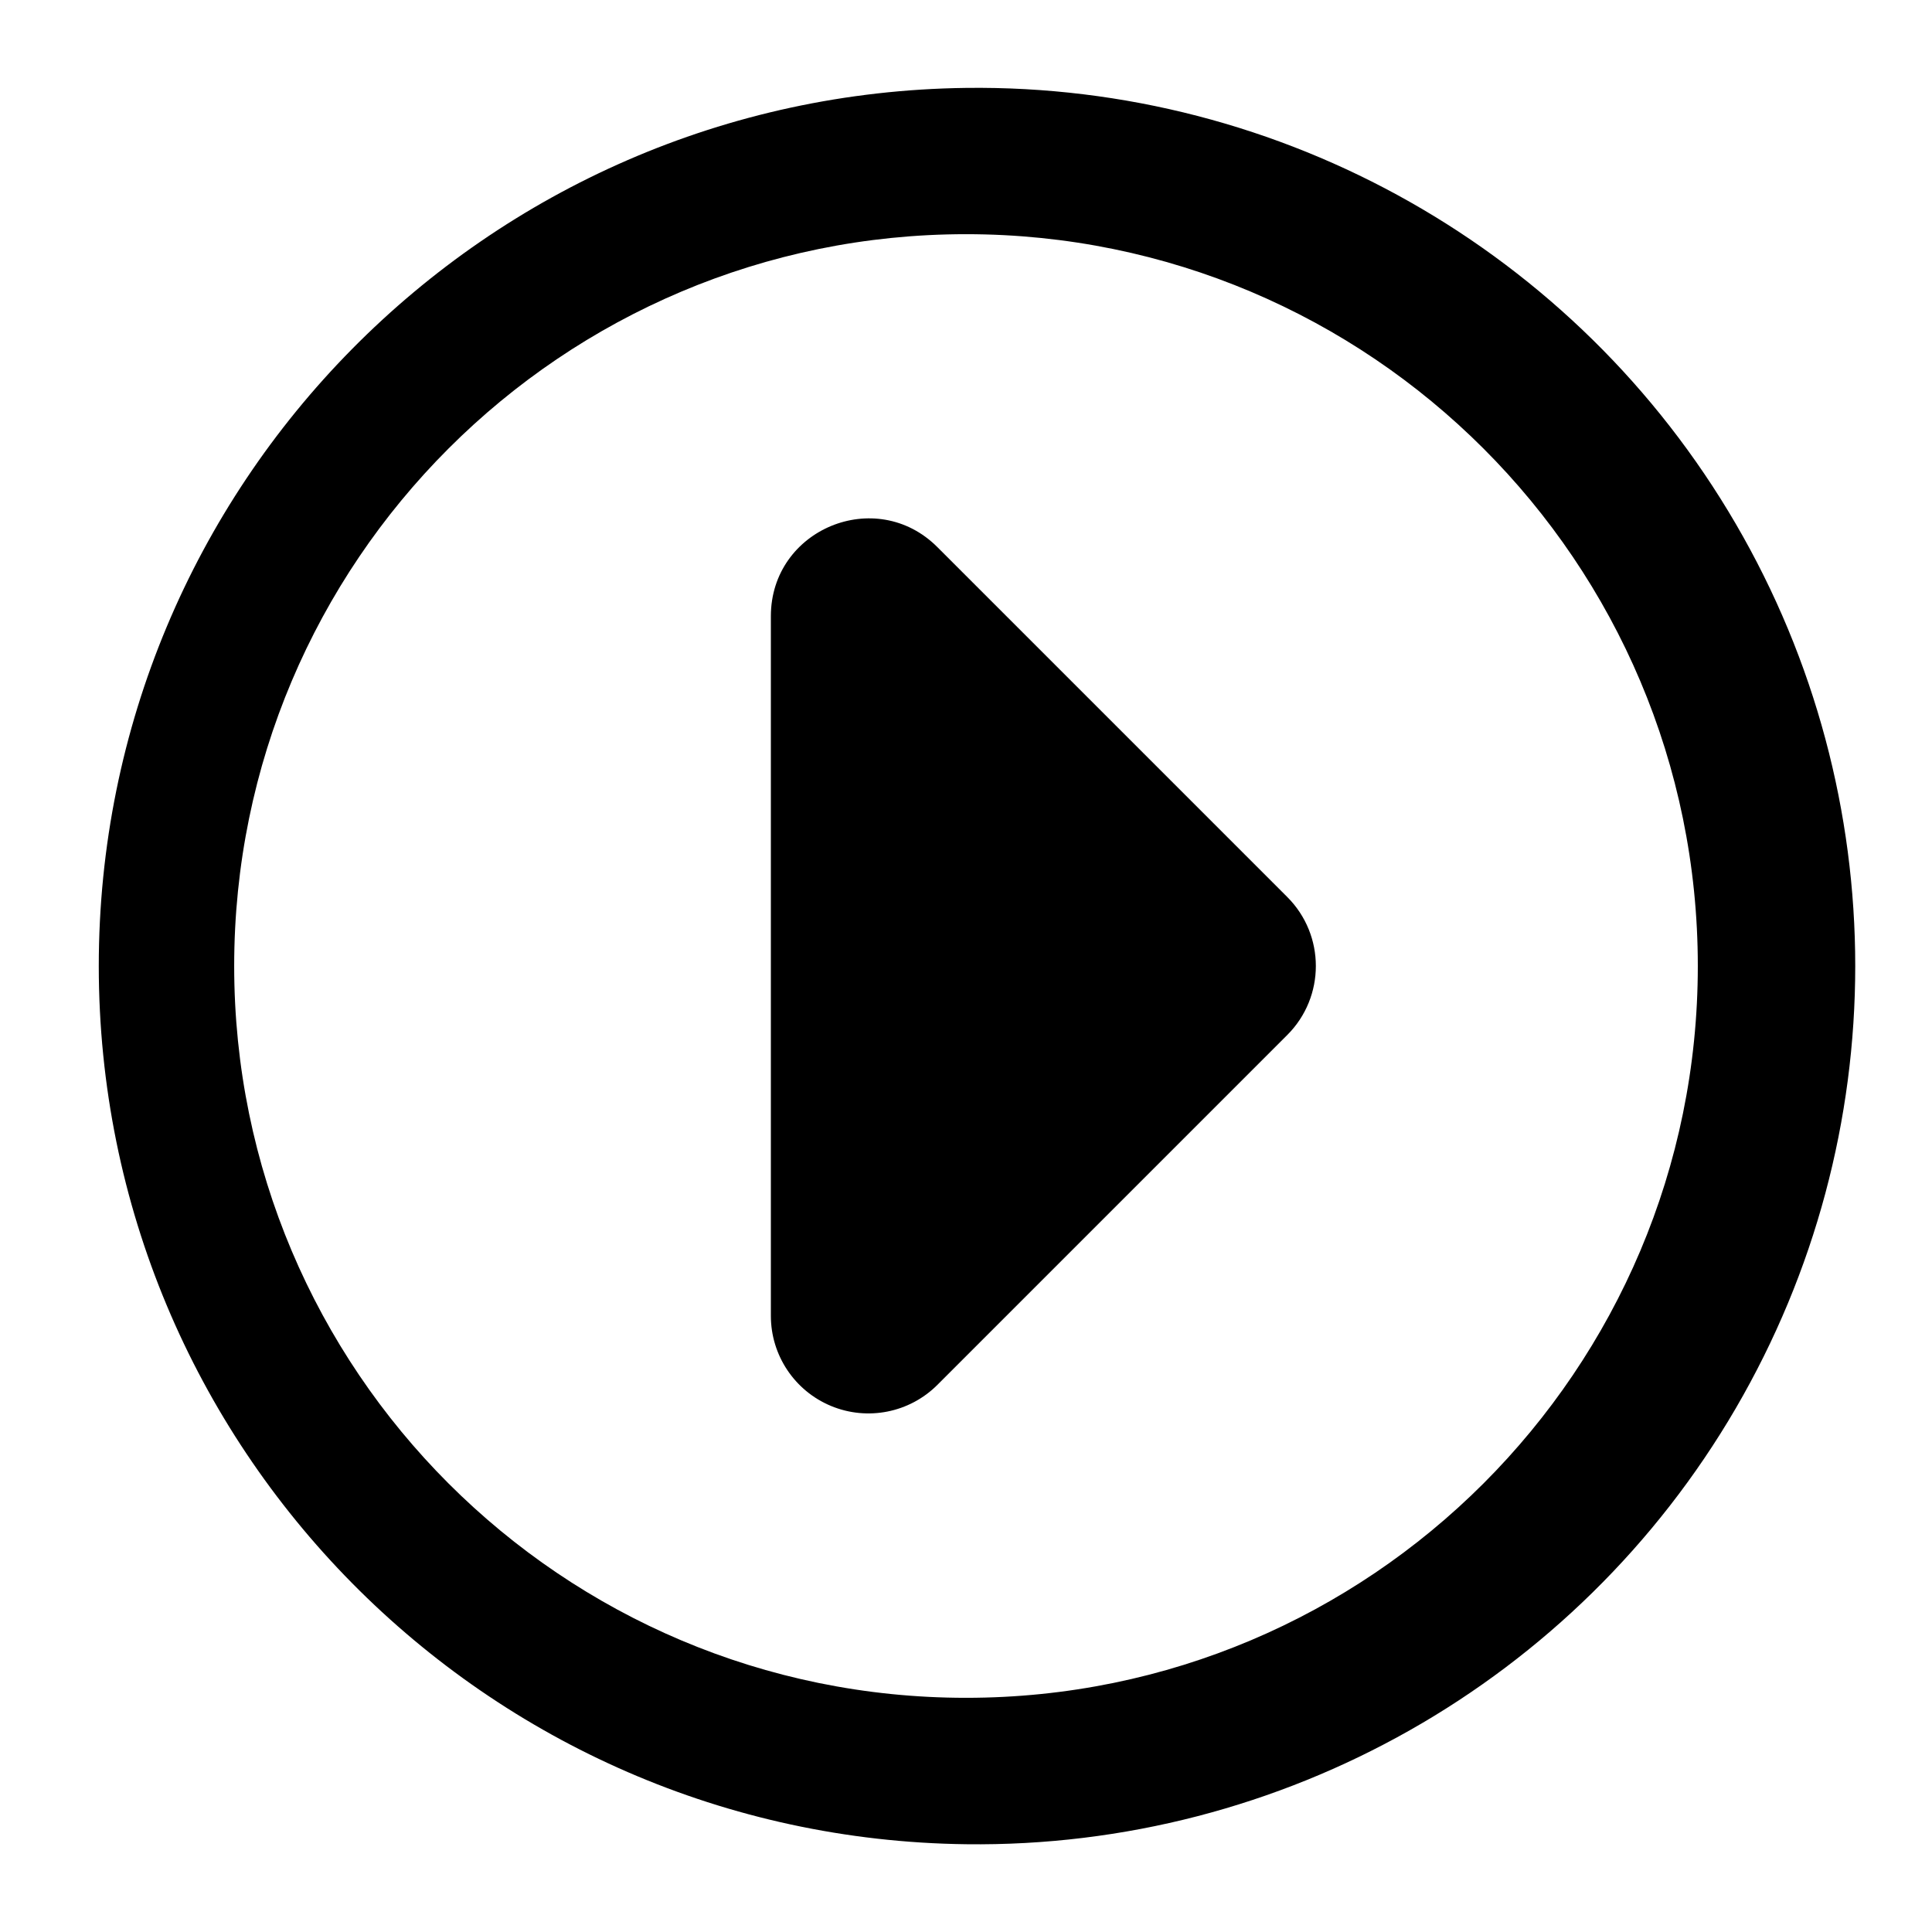
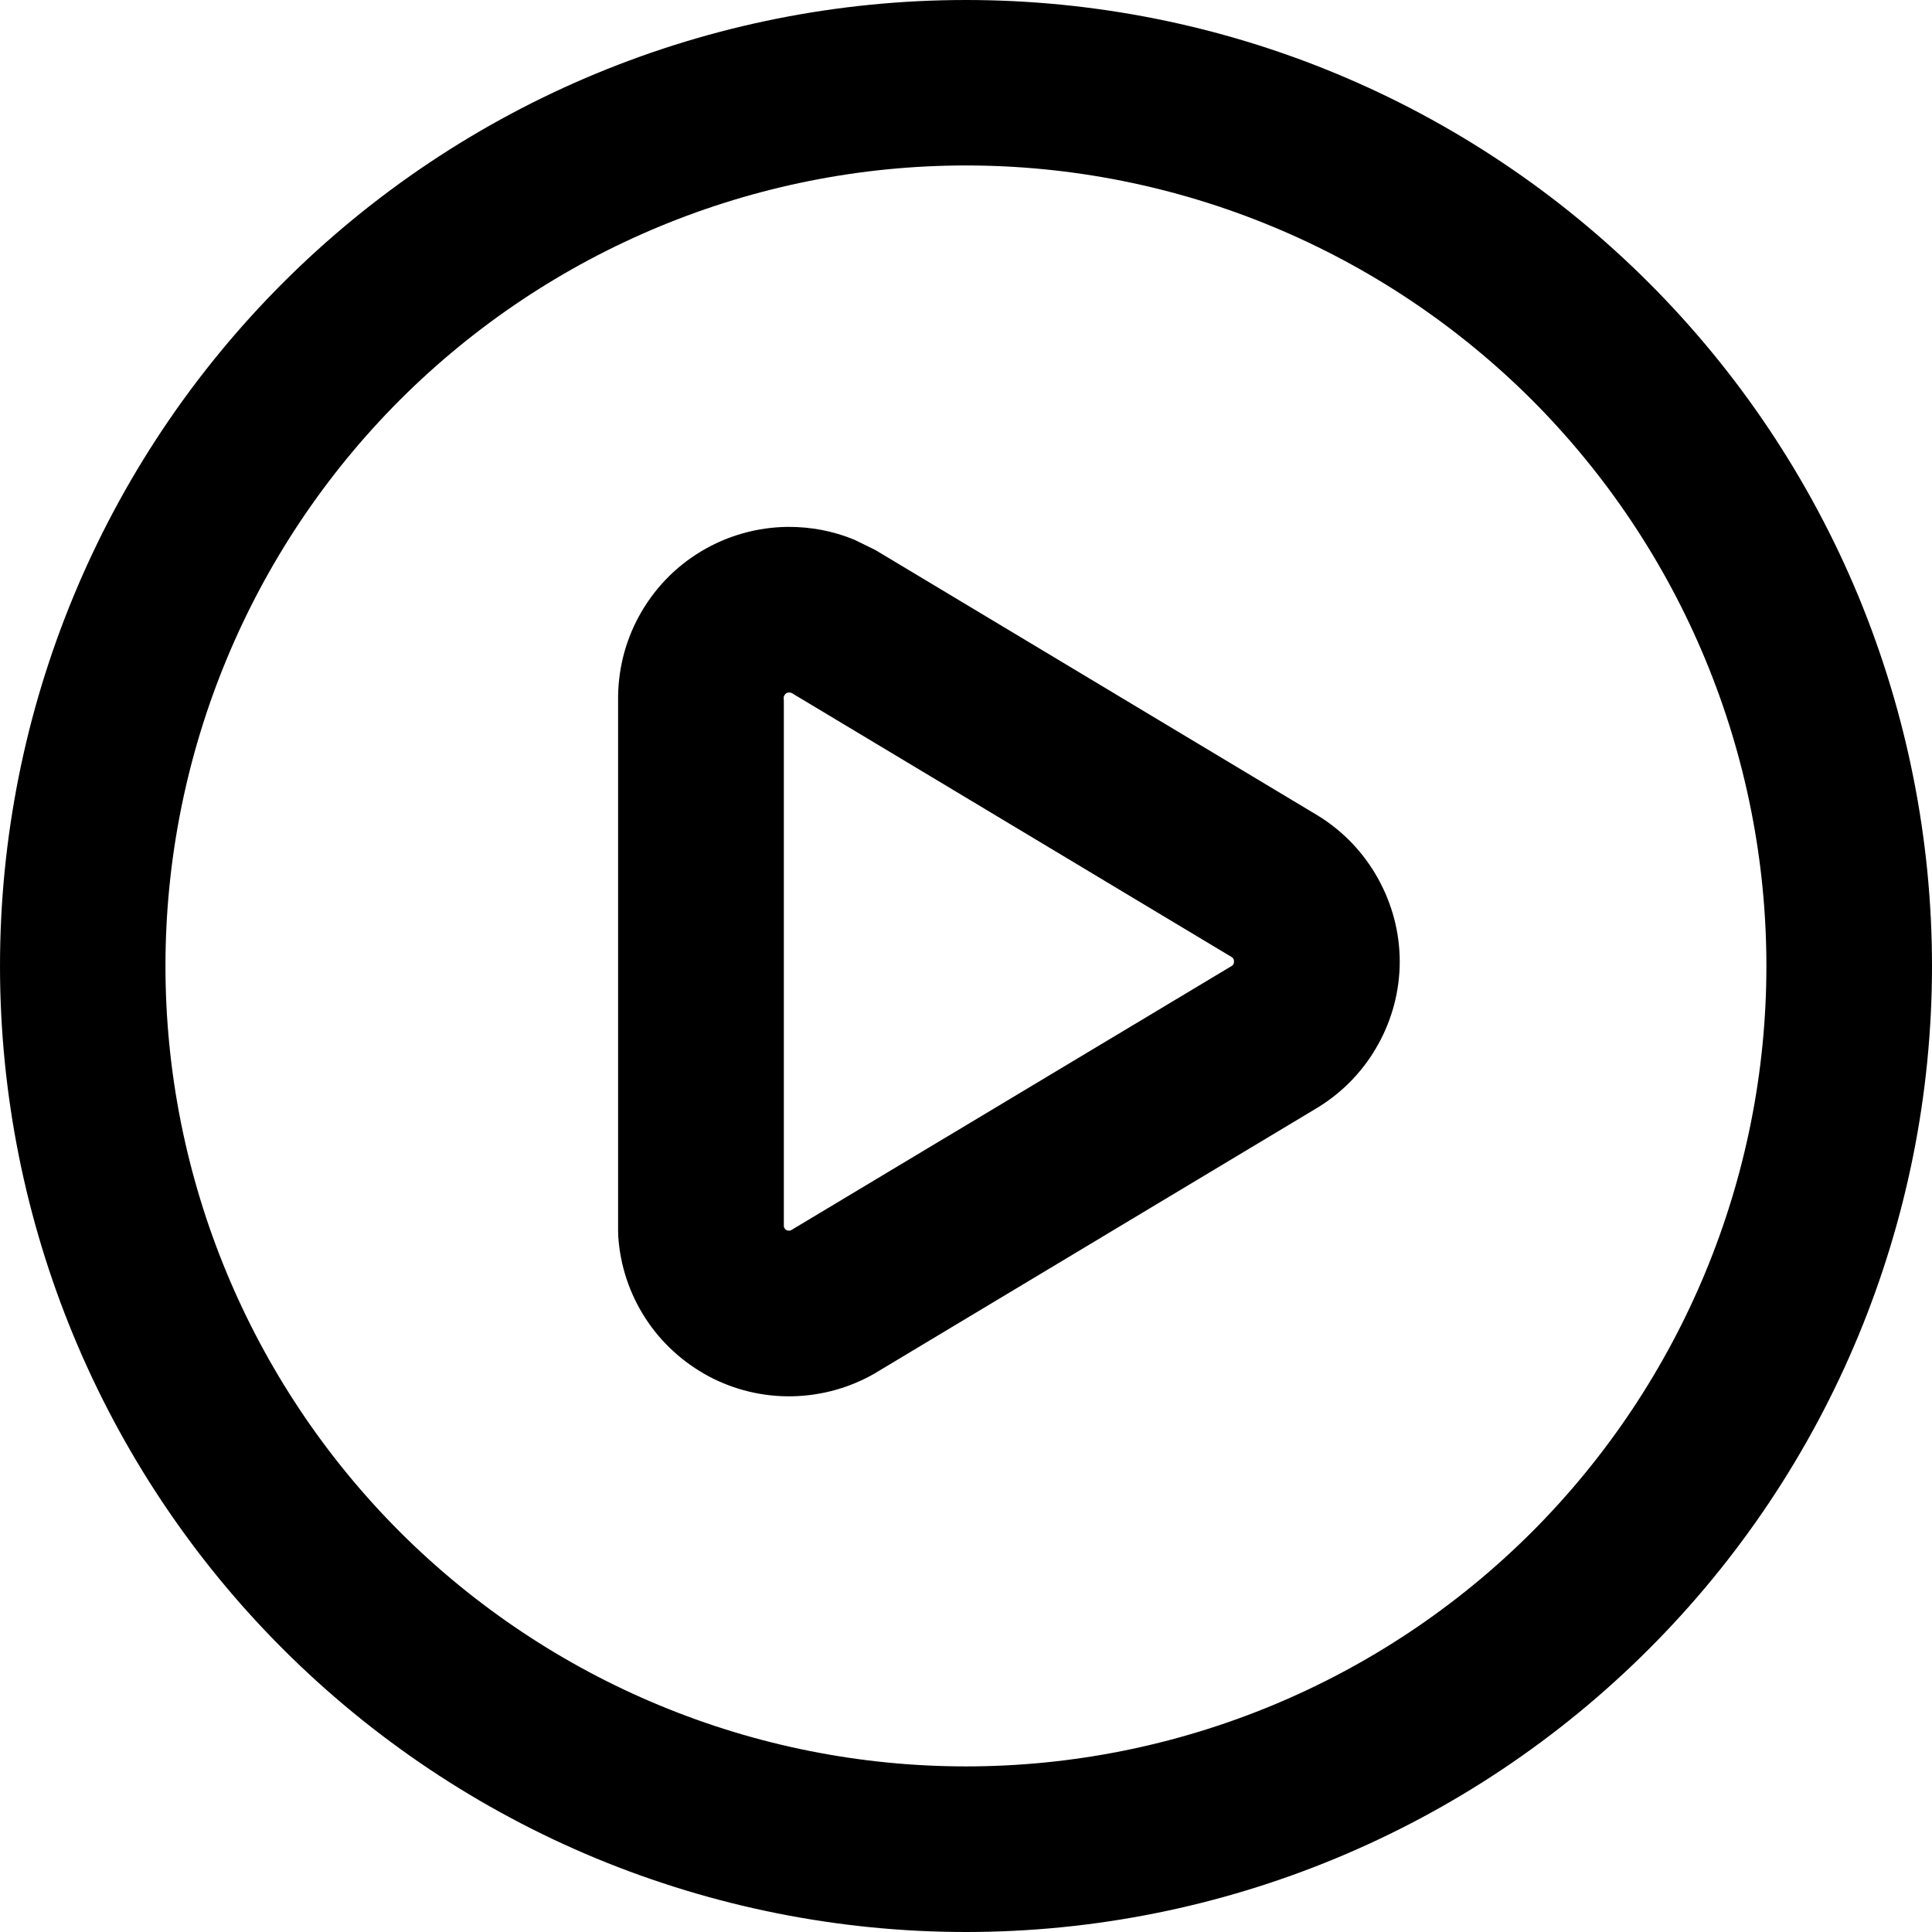
<svg width="14" height="14" fill="currentColor">
-   <path d="M7 .637a6.364 6.364 0 1 1 0 12.727A6.364 6.364 0 0 1 7 .637Zm0 1.06a5.303 5.303 0 1 0 0 10.606A5.303 5.303 0 0 0 7 1.697ZM5.586 4.465c0-.63.762-.946 1.207-.5L9.328 6.5a.707.707 0 0 1 0 1l-2.535 2.535a.707.707 0 0 1-1.207-.5v-5.07Z" />
+   <path d="m5.709 3.818c.166-.001.33.03.482.093l.149.073.009.005 3.199 1.92.008.005c.179.111.327.267.429.451.103.185.158.392.158.603 0 .211-.055.419-.158.603-.102.184-.25.339-.429.45l-.008.005-3.199 1.92-.008.005c-.183.106-.39.163-.601.167-.211.004-.419-.046-.605-.145-.186-.1-.345-.245-.459-.422-.115-.178-.182-.381-.196-.592 0-.013-.001-.026-.001-.039v-3.84c-.003-.214.048-.426.151-.614.106-.195.261-.357.451-.471.19-.114.407-.175.628-.177zm-.011 1.205c-.006.004-.011.01-.014.016-.004.006-.006.014-.005.021 0 .006.001.013.001.02v3.806c.001.005.002.01.005.014.003.006.008.011.014.014.006.003.013.004.02.004.006 0 .011-.002.016-.005l3.19-1.913c.005-.003.01-.007.013-.013.003-.006.004-.012.004-.019 0-.007-.001-.014-.004-.02-.004-.005-.008-.01-.013-.013l-3.188-1.913c-.005-.002-.012-.004-.018-.004-.007 0-.015.002-.021.005zm1.302-5.023c.919 0 1.83.18 2.679.532.849.352 1.62.868 2.27 1.518.65.65 1.166 1.422 1.518 2.271.351.849.533 1.76.533 2.679 0 1.856-.738 3.637-2.051 4.949-1.312 1.313-3.093 2.051-4.949 2.051-.919 0-1.83-.182-2.679-.533-.849-.352-1.621-.868-2.271-1.518-1.313-1.312-2.05-3.093-2.05-4.949 0-1.857.737-3.637 2.05-4.95 1.313-1.313 3.093-2.05 4.95-2.05zm0 1.199c-1.538 0-3.014.612-4.102 1.699-1.087 1.088-1.699 2.564-1.699 4.102 0 1.538.612 3.013 1.699 4.101.539.538 1.179.966 1.882 1.257.704.292 1.458.442 2.22.442 1.538 0 3.013-.612 4.101-1.699 1.087-1.088 1.699-2.563 1.699-4.101 0-.762-.15-1.516-.442-2.22-.291-.703-.719-1.343-1.257-1.882-.539-.538-1.179-.966-1.882-1.257-.704-.292-1.458-.442-2.219-.442z" />
</svg>
